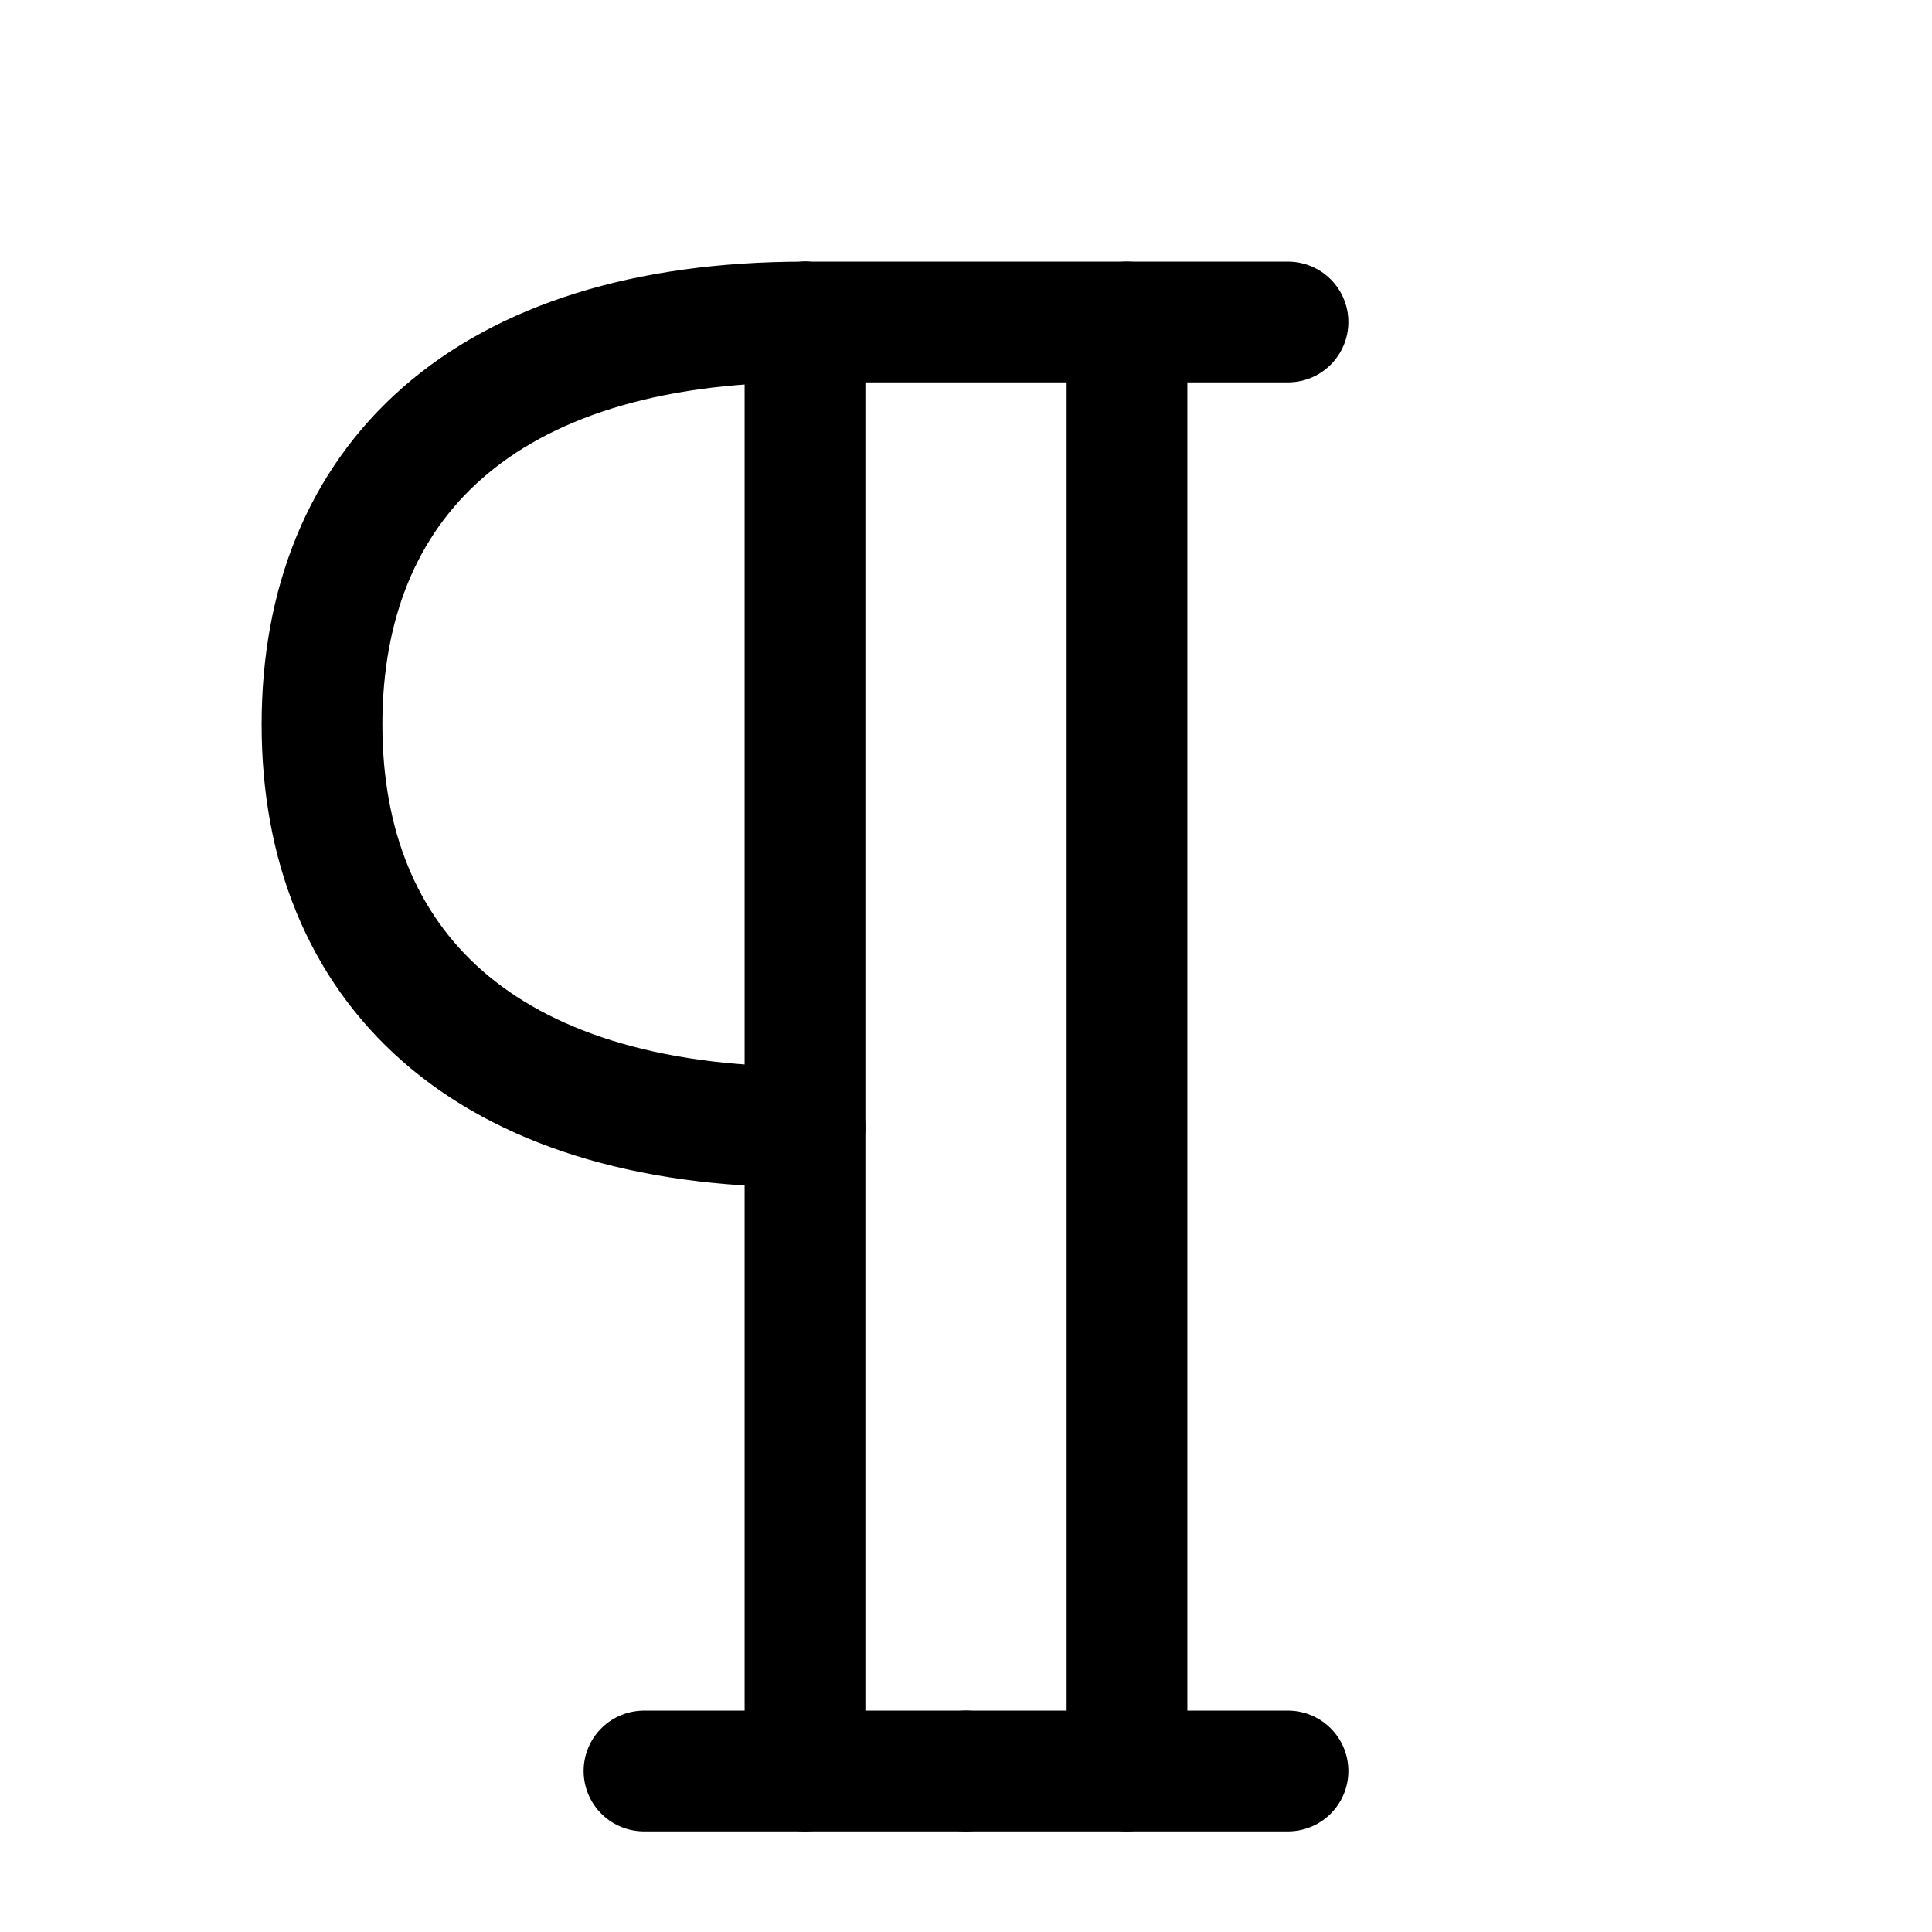
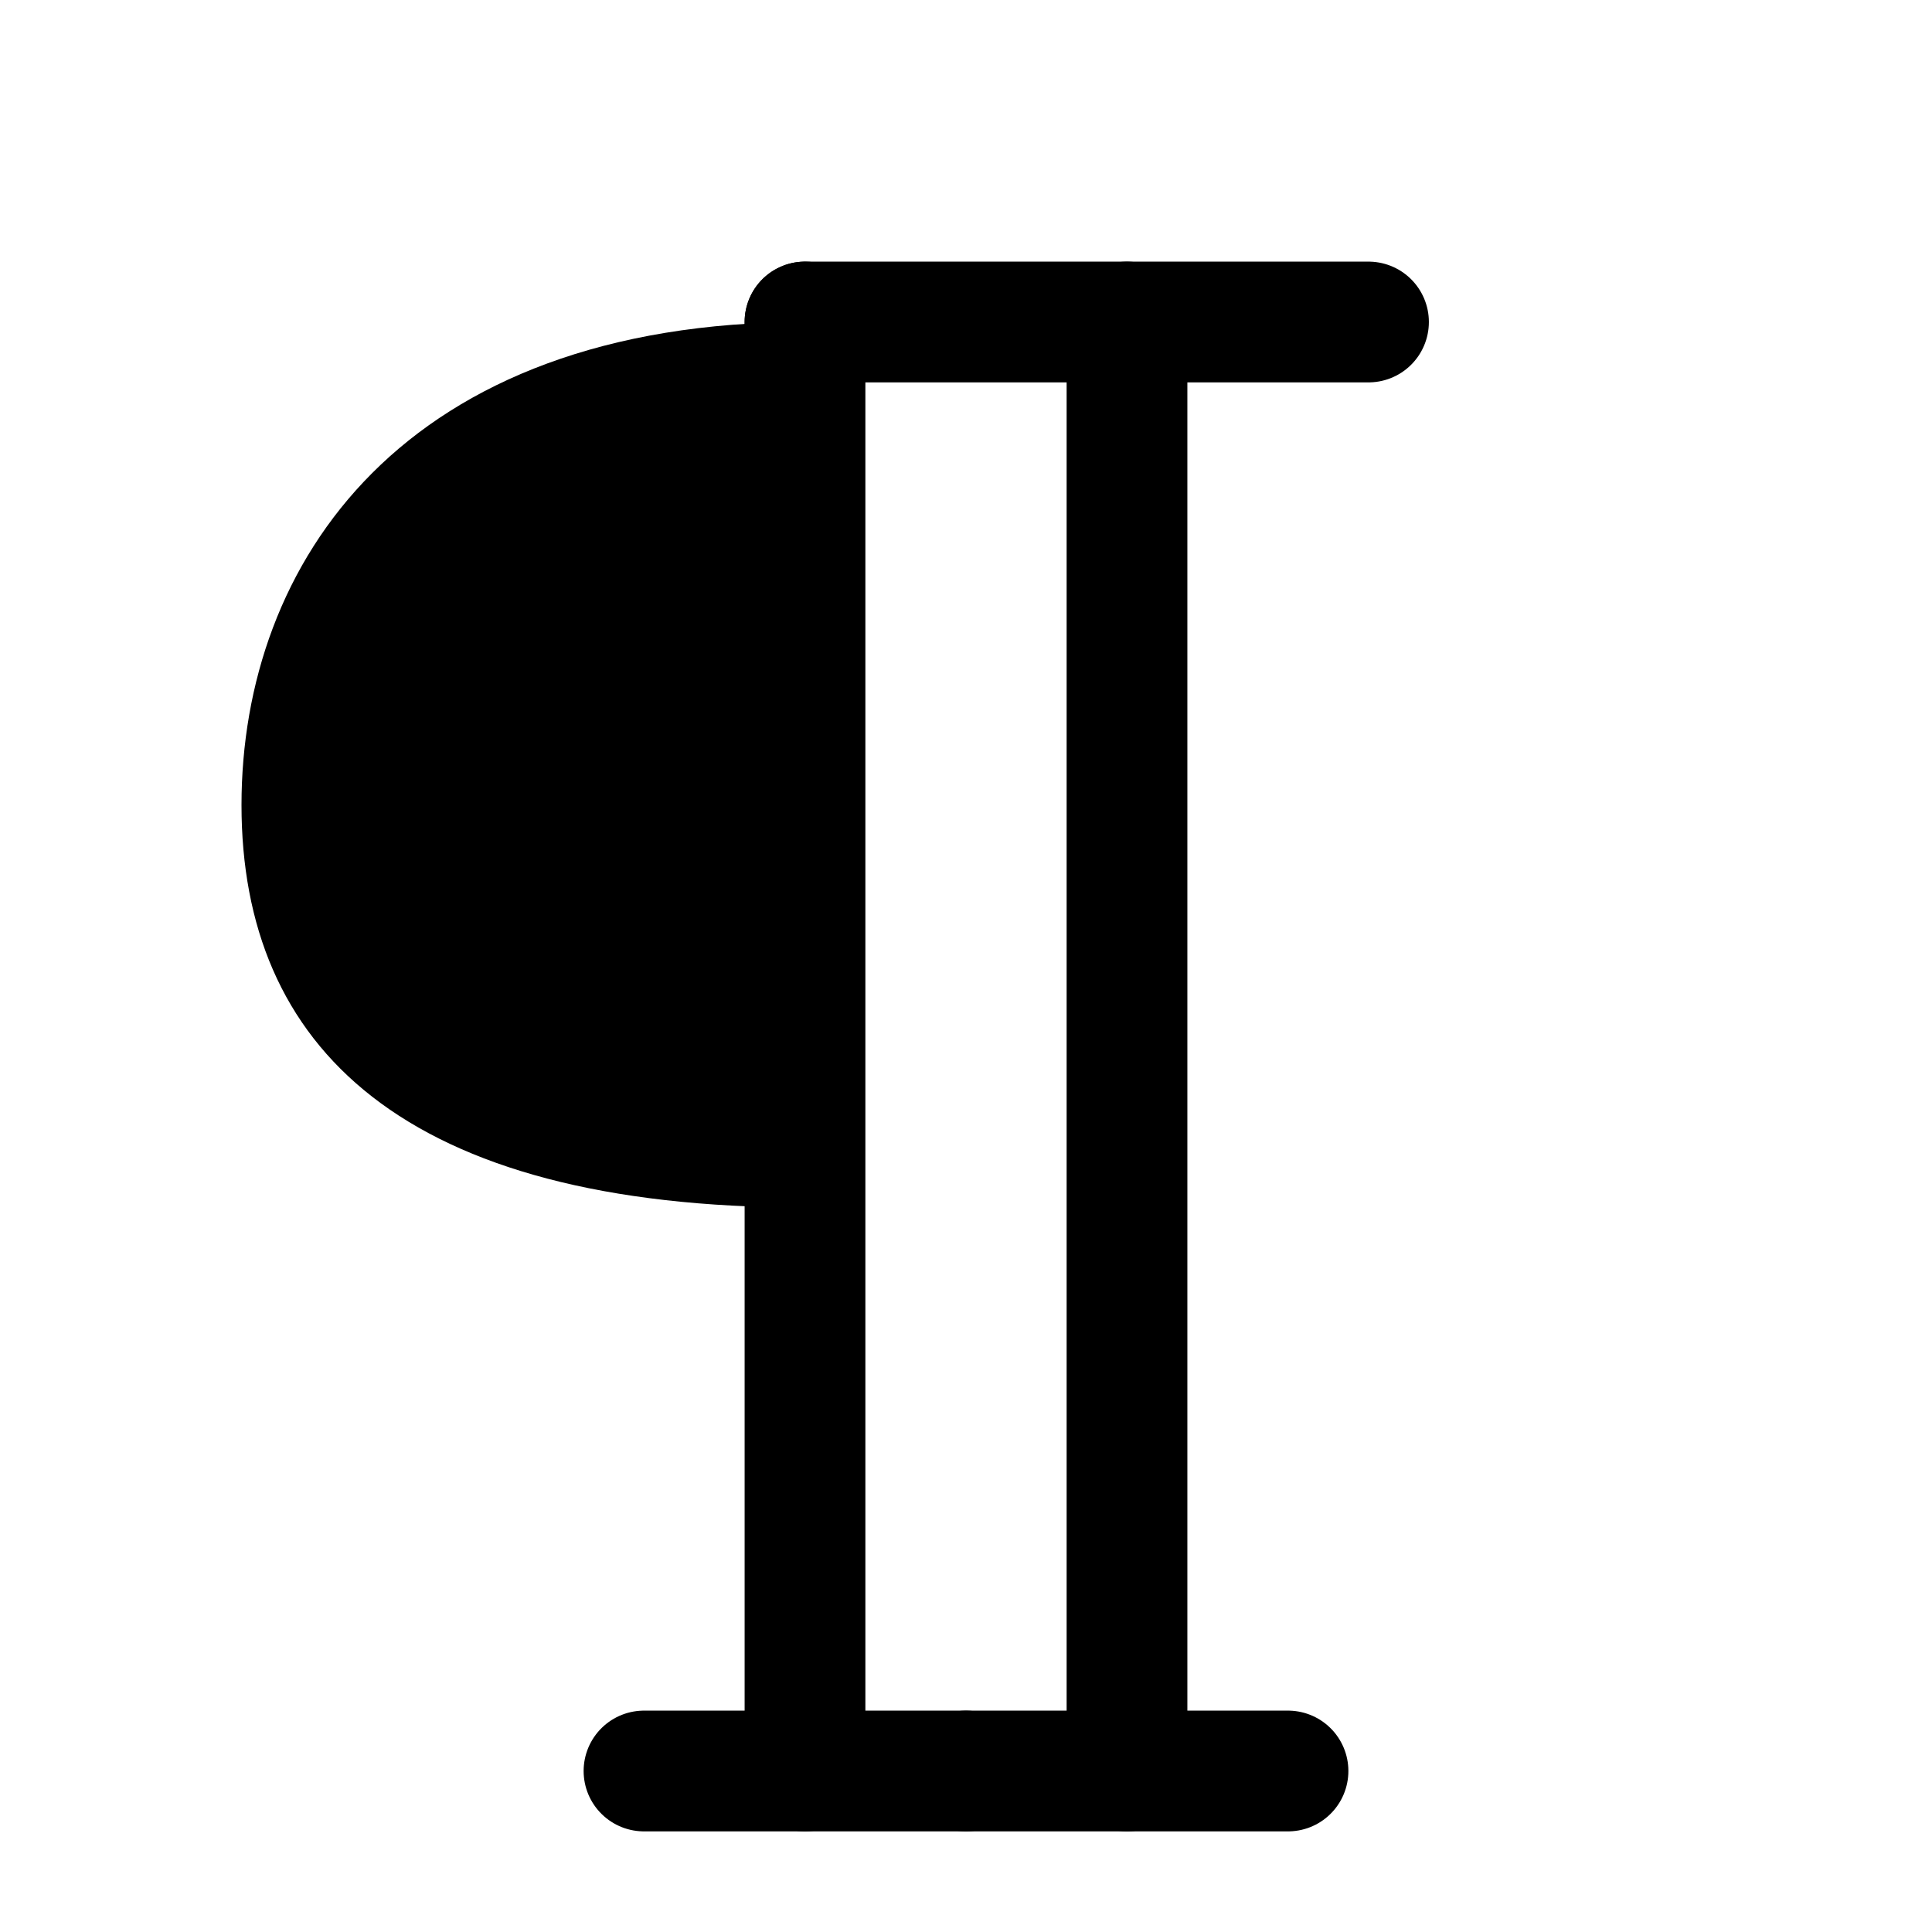
- <svg xmlns="http://www.w3.org/2000/svg" viewBox="0 0 24 24" fill="none" stroke="currentColor" stroke-width="1.5" stroke-linecap="round" stroke-linejoin="round">
-   <path d="M10 4 C6 4 4 6 4 9 C4 12 6 14 10 14" />
-   <path d="M10 4 L10 22" />
-   <path d="M14 4 L14 22" />
-   <path d="M10 4 L16 4" />
-   <path d="M8 22 L12 22" />
-   <path d="M12 22 L16 22" />
+ <svg xmlns="http://www.w3.org/2000/svg" viewBox="0 0 24 24" fill="currentColor" stroke="currentColor" stroke-width="1.5" stroke-linecap="round" stroke-linejoin="round">
+   <path d="M10 4 C5 4 3 7 3 10 C3 13 5 15 10 15 L10 4 Z" fill="currentColor" stroke="none" />
+   <path d="M10 4 L10 22" fill="none" />
+   <path d="M14 4 L14 22" fill="none" />
+   <path d="M10 4 L17 4" fill="none" />
+   <path d="M8 22 L12 22" fill="none" />
+   <path d="M12 22 L16 22" fill="none" />
</svg>
